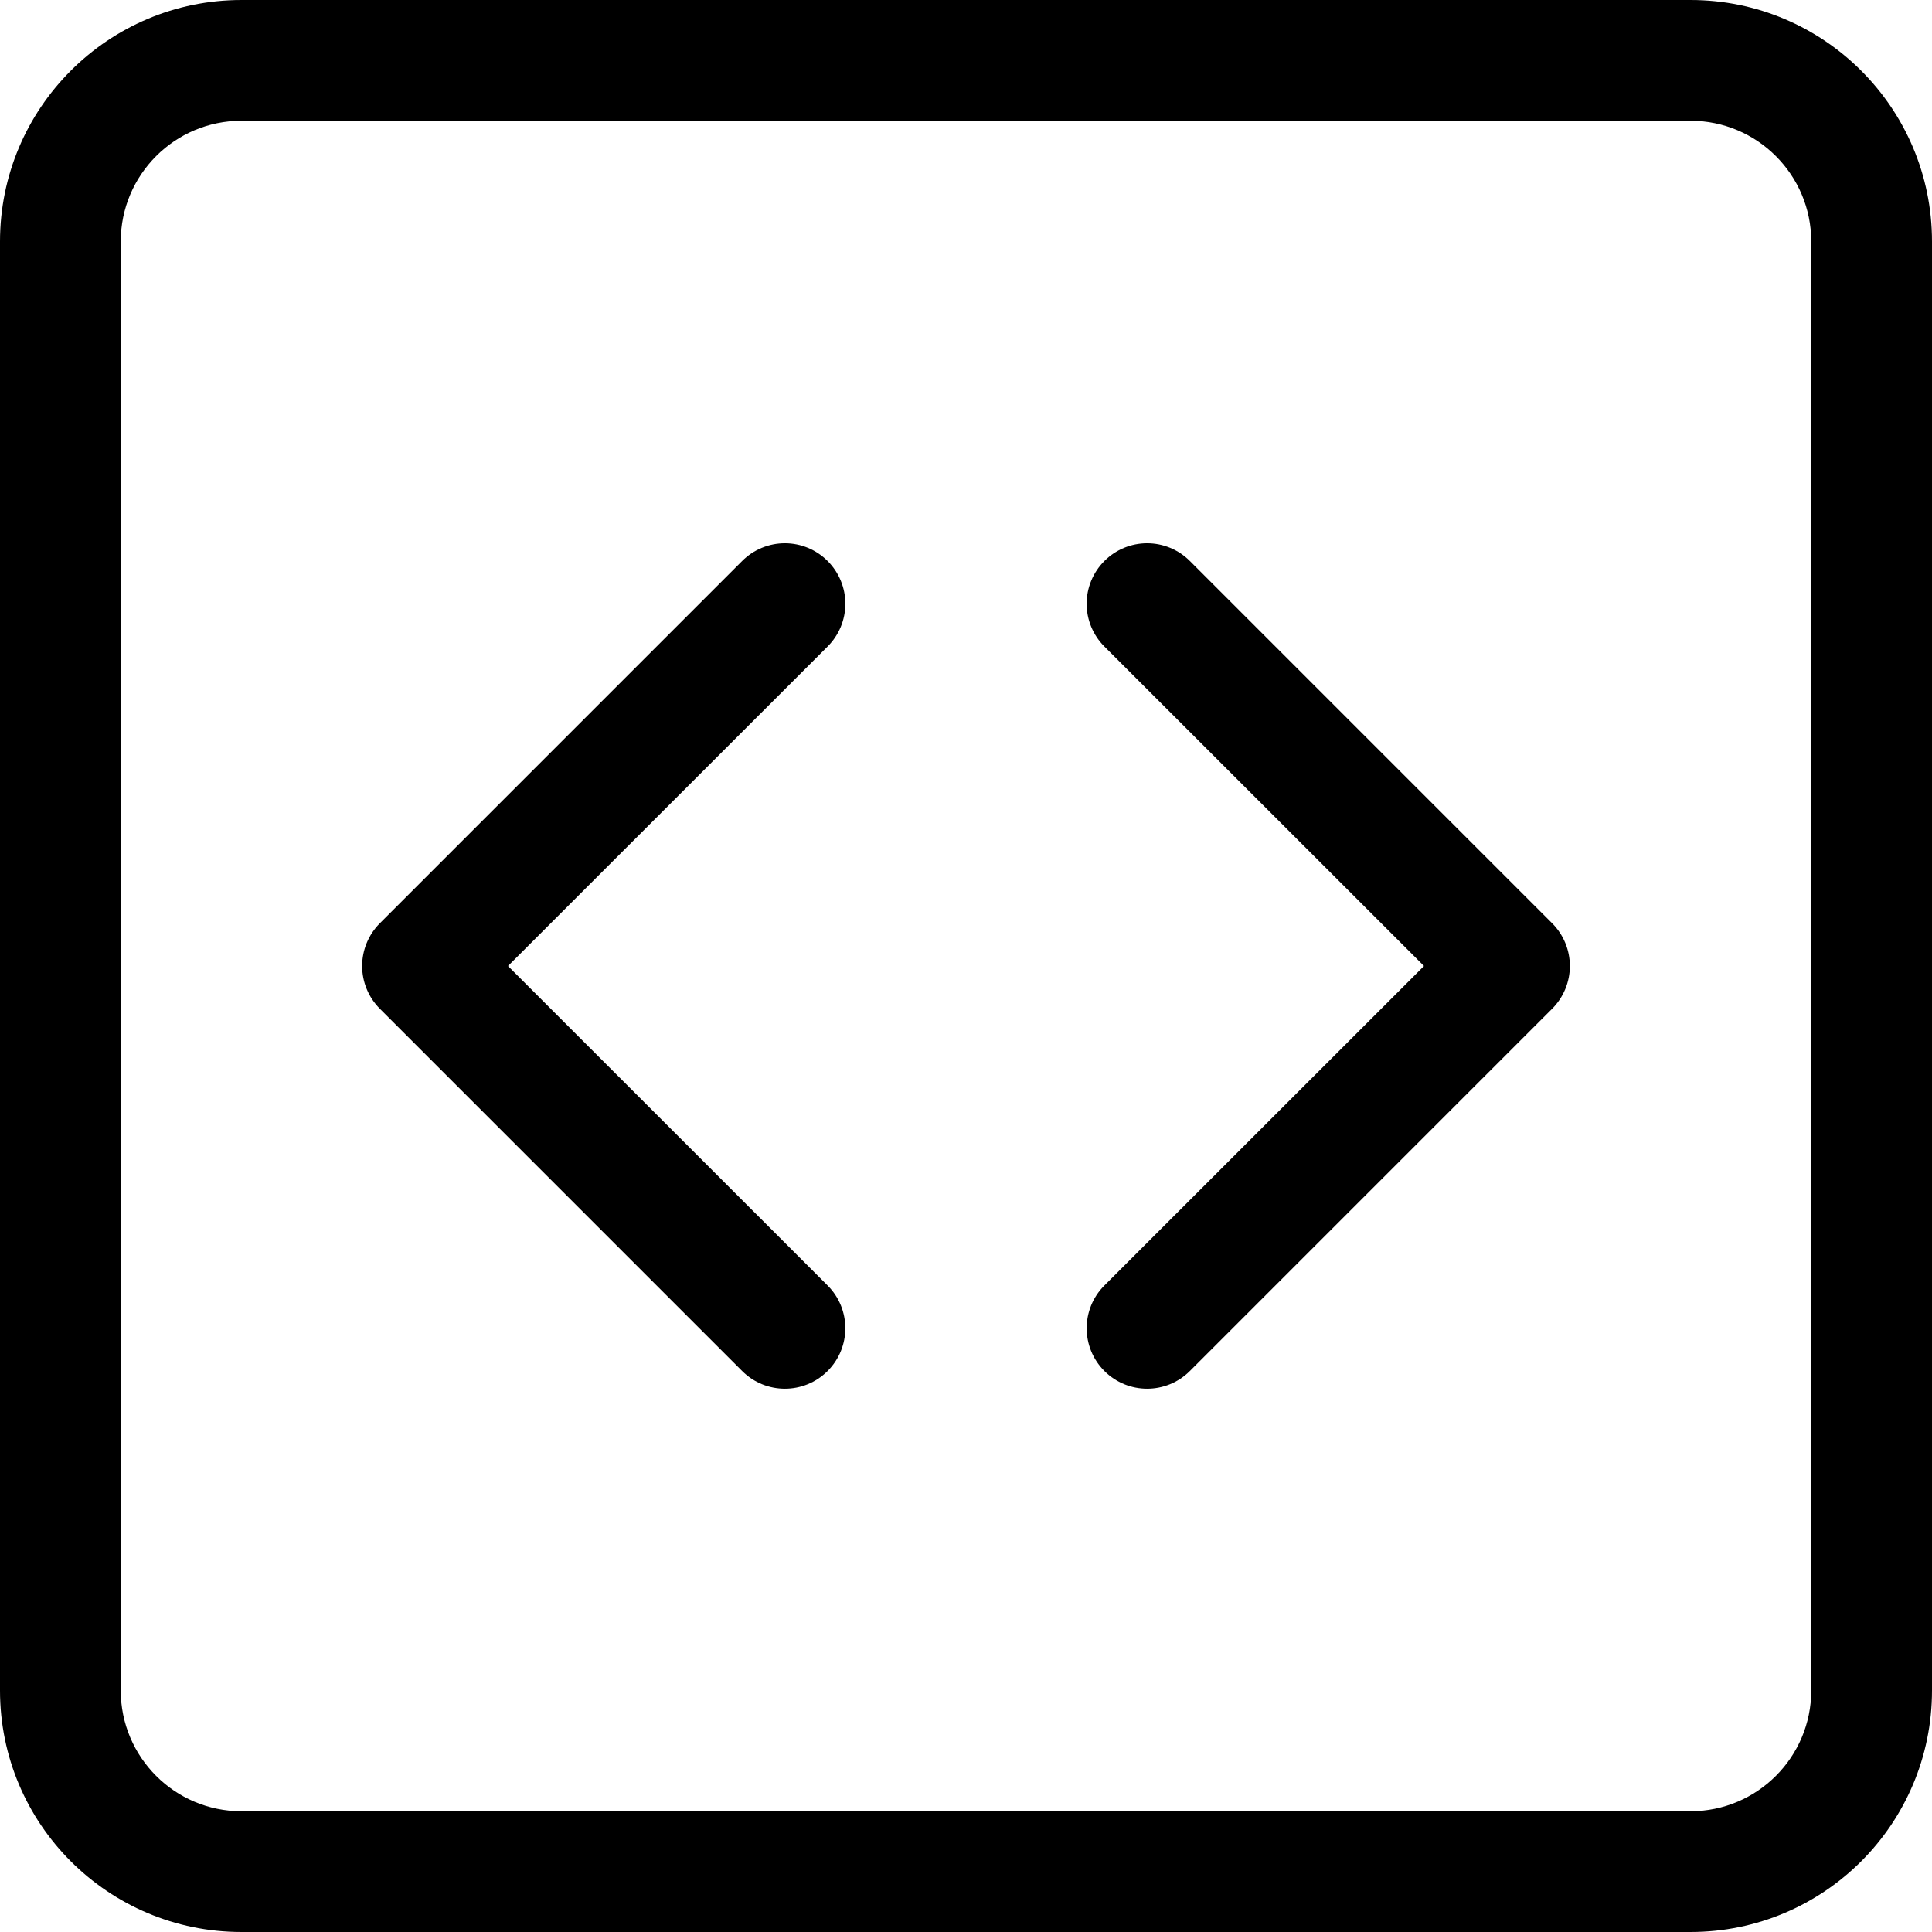
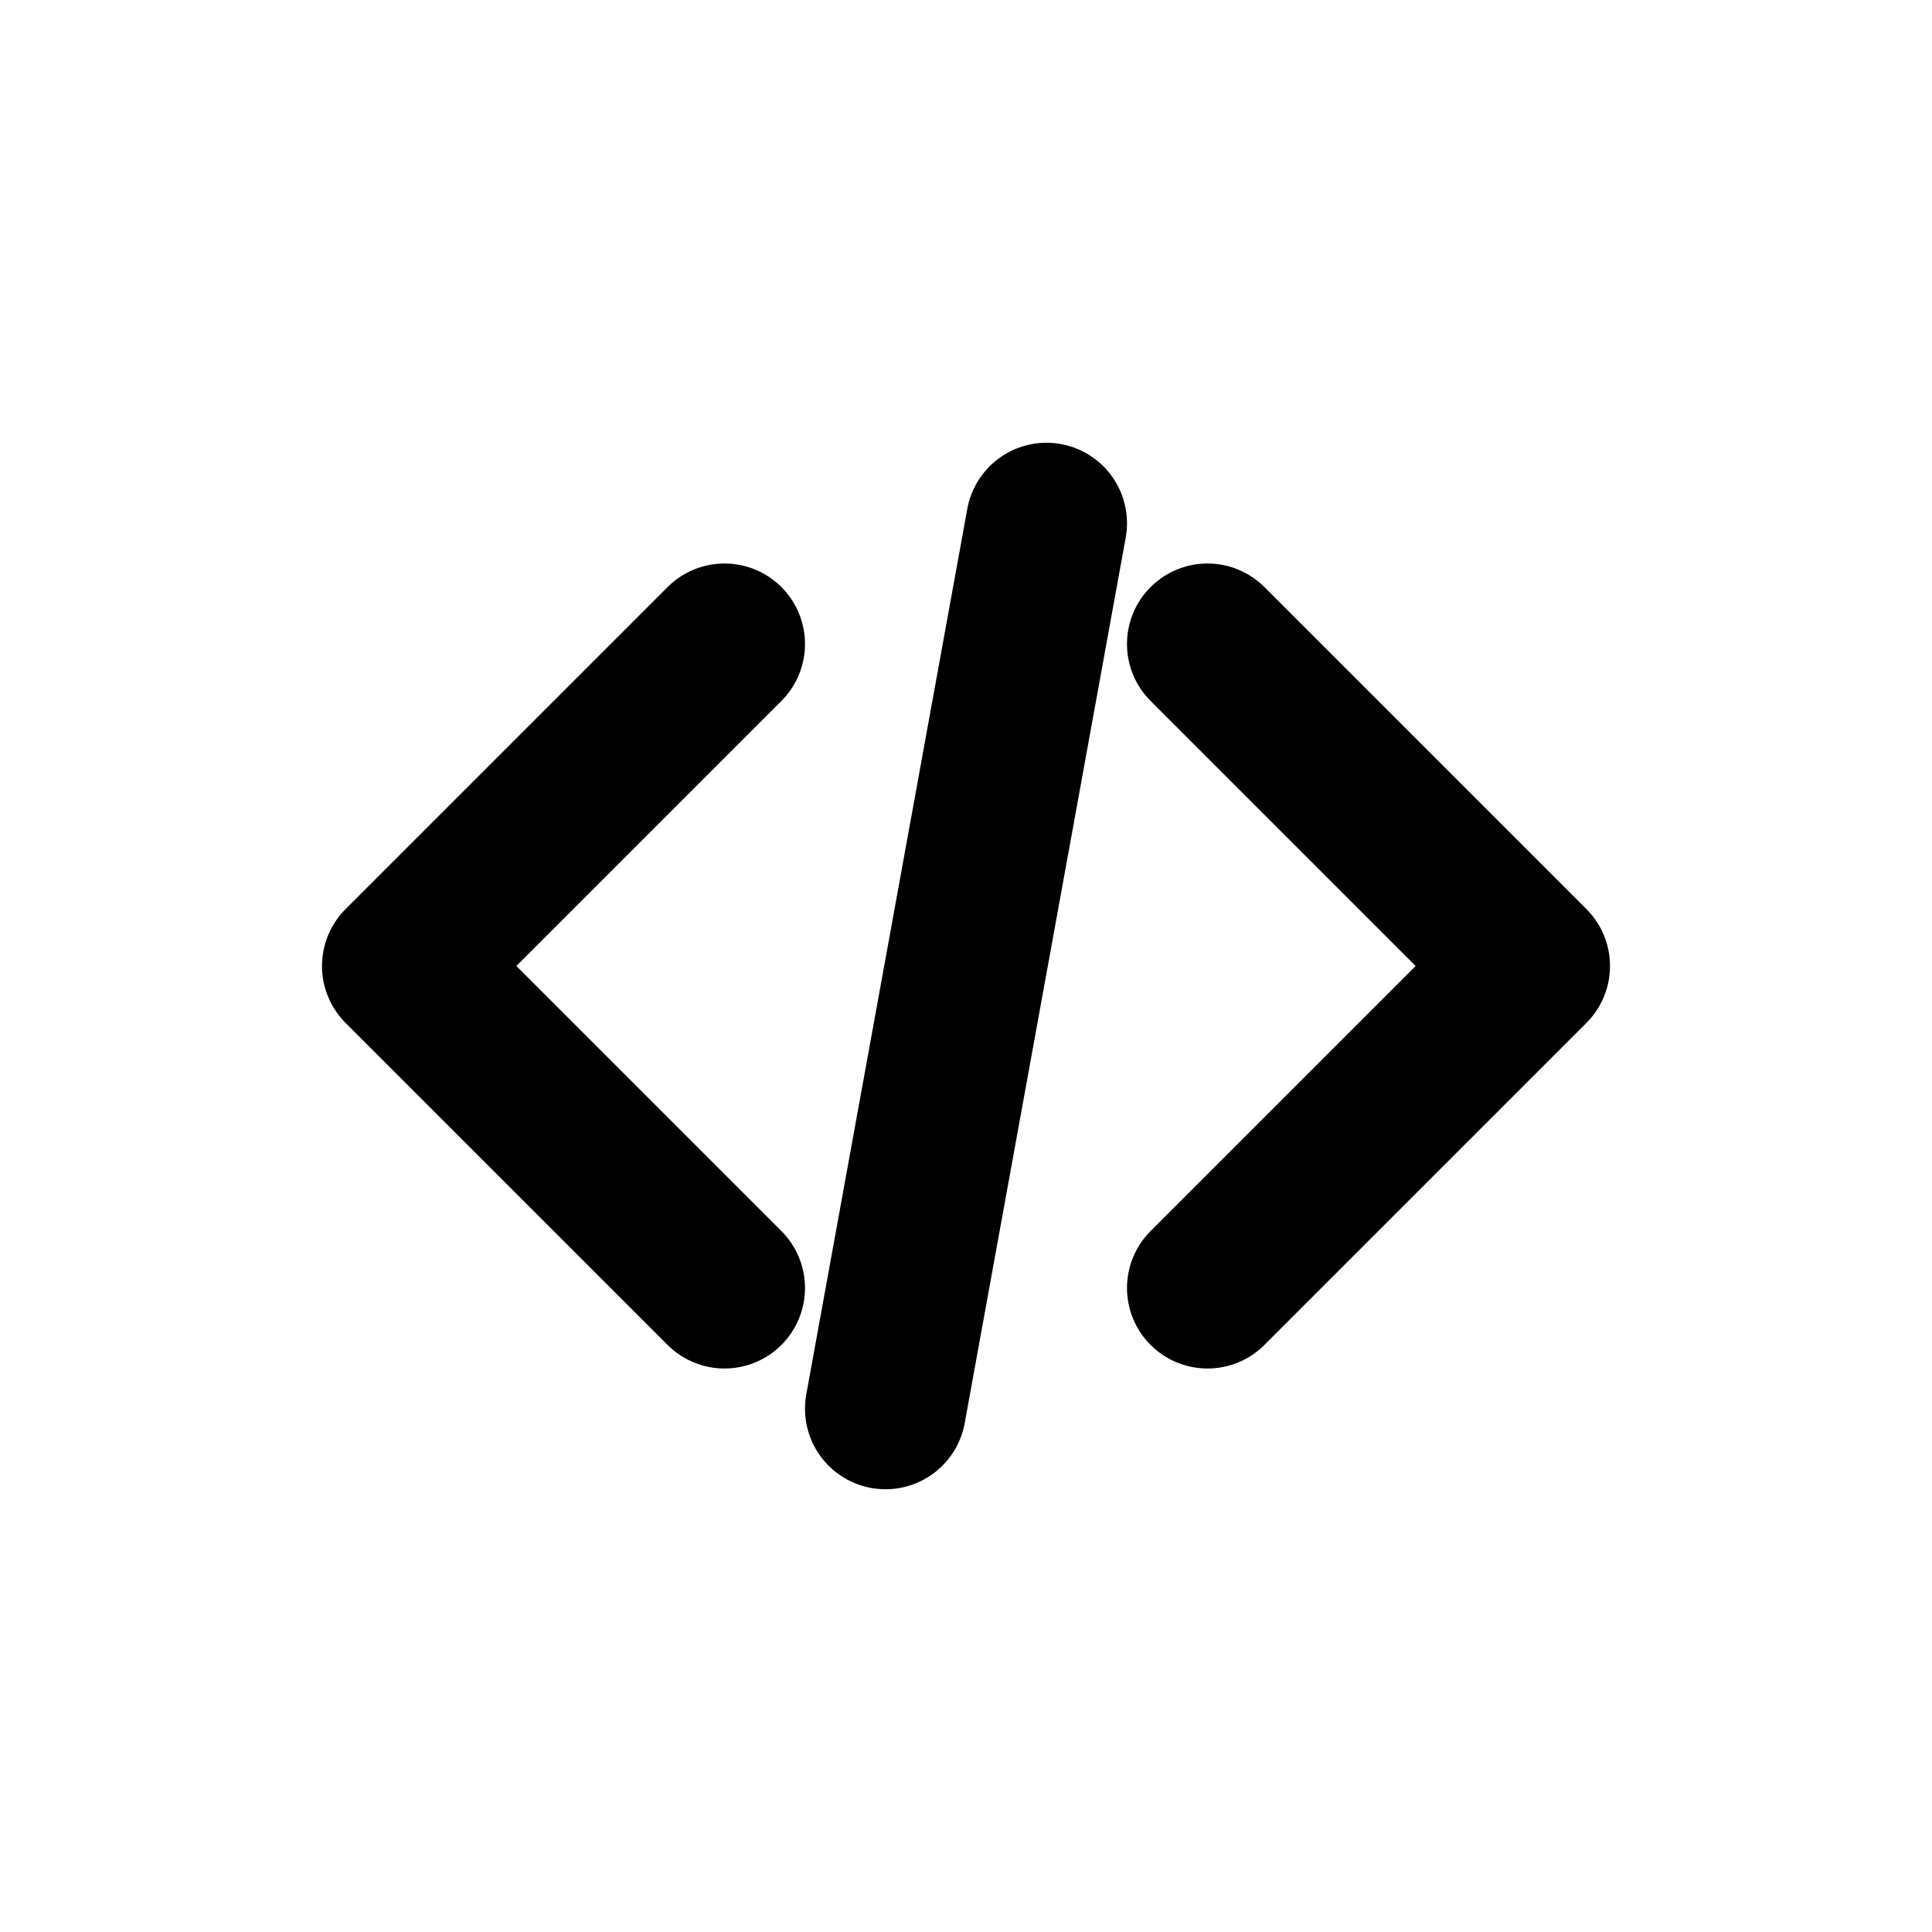
- <svg xmlns="http://www.w3.org/2000/svg" width="16" height="16" fill="currentColor" class="bi bi-code-square" viewBox="0 0 16 16">
-   <path d="M14 1a1 1 0 0 1 1 1v12a1 1 0 0 1-1 1H2a1 1 0 0 1-1-1V2a1 1 0 0 1 1-1zM2 0a2 2 0 0 0-2 2v12a2 2 0 0 0 2 2h12a2 2 0 0 0 2-2V2a2 2 0 0 0-2-2z" />
-   <path d="M6.854 4.646a.5.5 0 0 1 0 .708L4.207 8l2.647 2.646a.5.5 0 0 1-.708.708l-3-3a.5.5 0 0 1 0-.708l3-3a.5.5 0 0 1 .708 0m2.292 0a.5.5 0 0 0 0 .708L11.793 8l-2.647 2.646a.5.5 0 0 0 .708.708l3-3a.5.5 0 0 0 0-.708l-3-3a.5.5 0 0 0-.708 0" />
+ <svg xmlns="http://www.w3.org/2000/svg" width="24" height="24" fill="none" viewBox="0 0 24 24">
+   <path stroke="currentColor" stroke-linecap="round" stroke-linejoin="round" stroke-width="2" d="M9 8l-4 4 4 4M15 8l4 4-4 4M13 6.5l-2 11" />
</svg>
